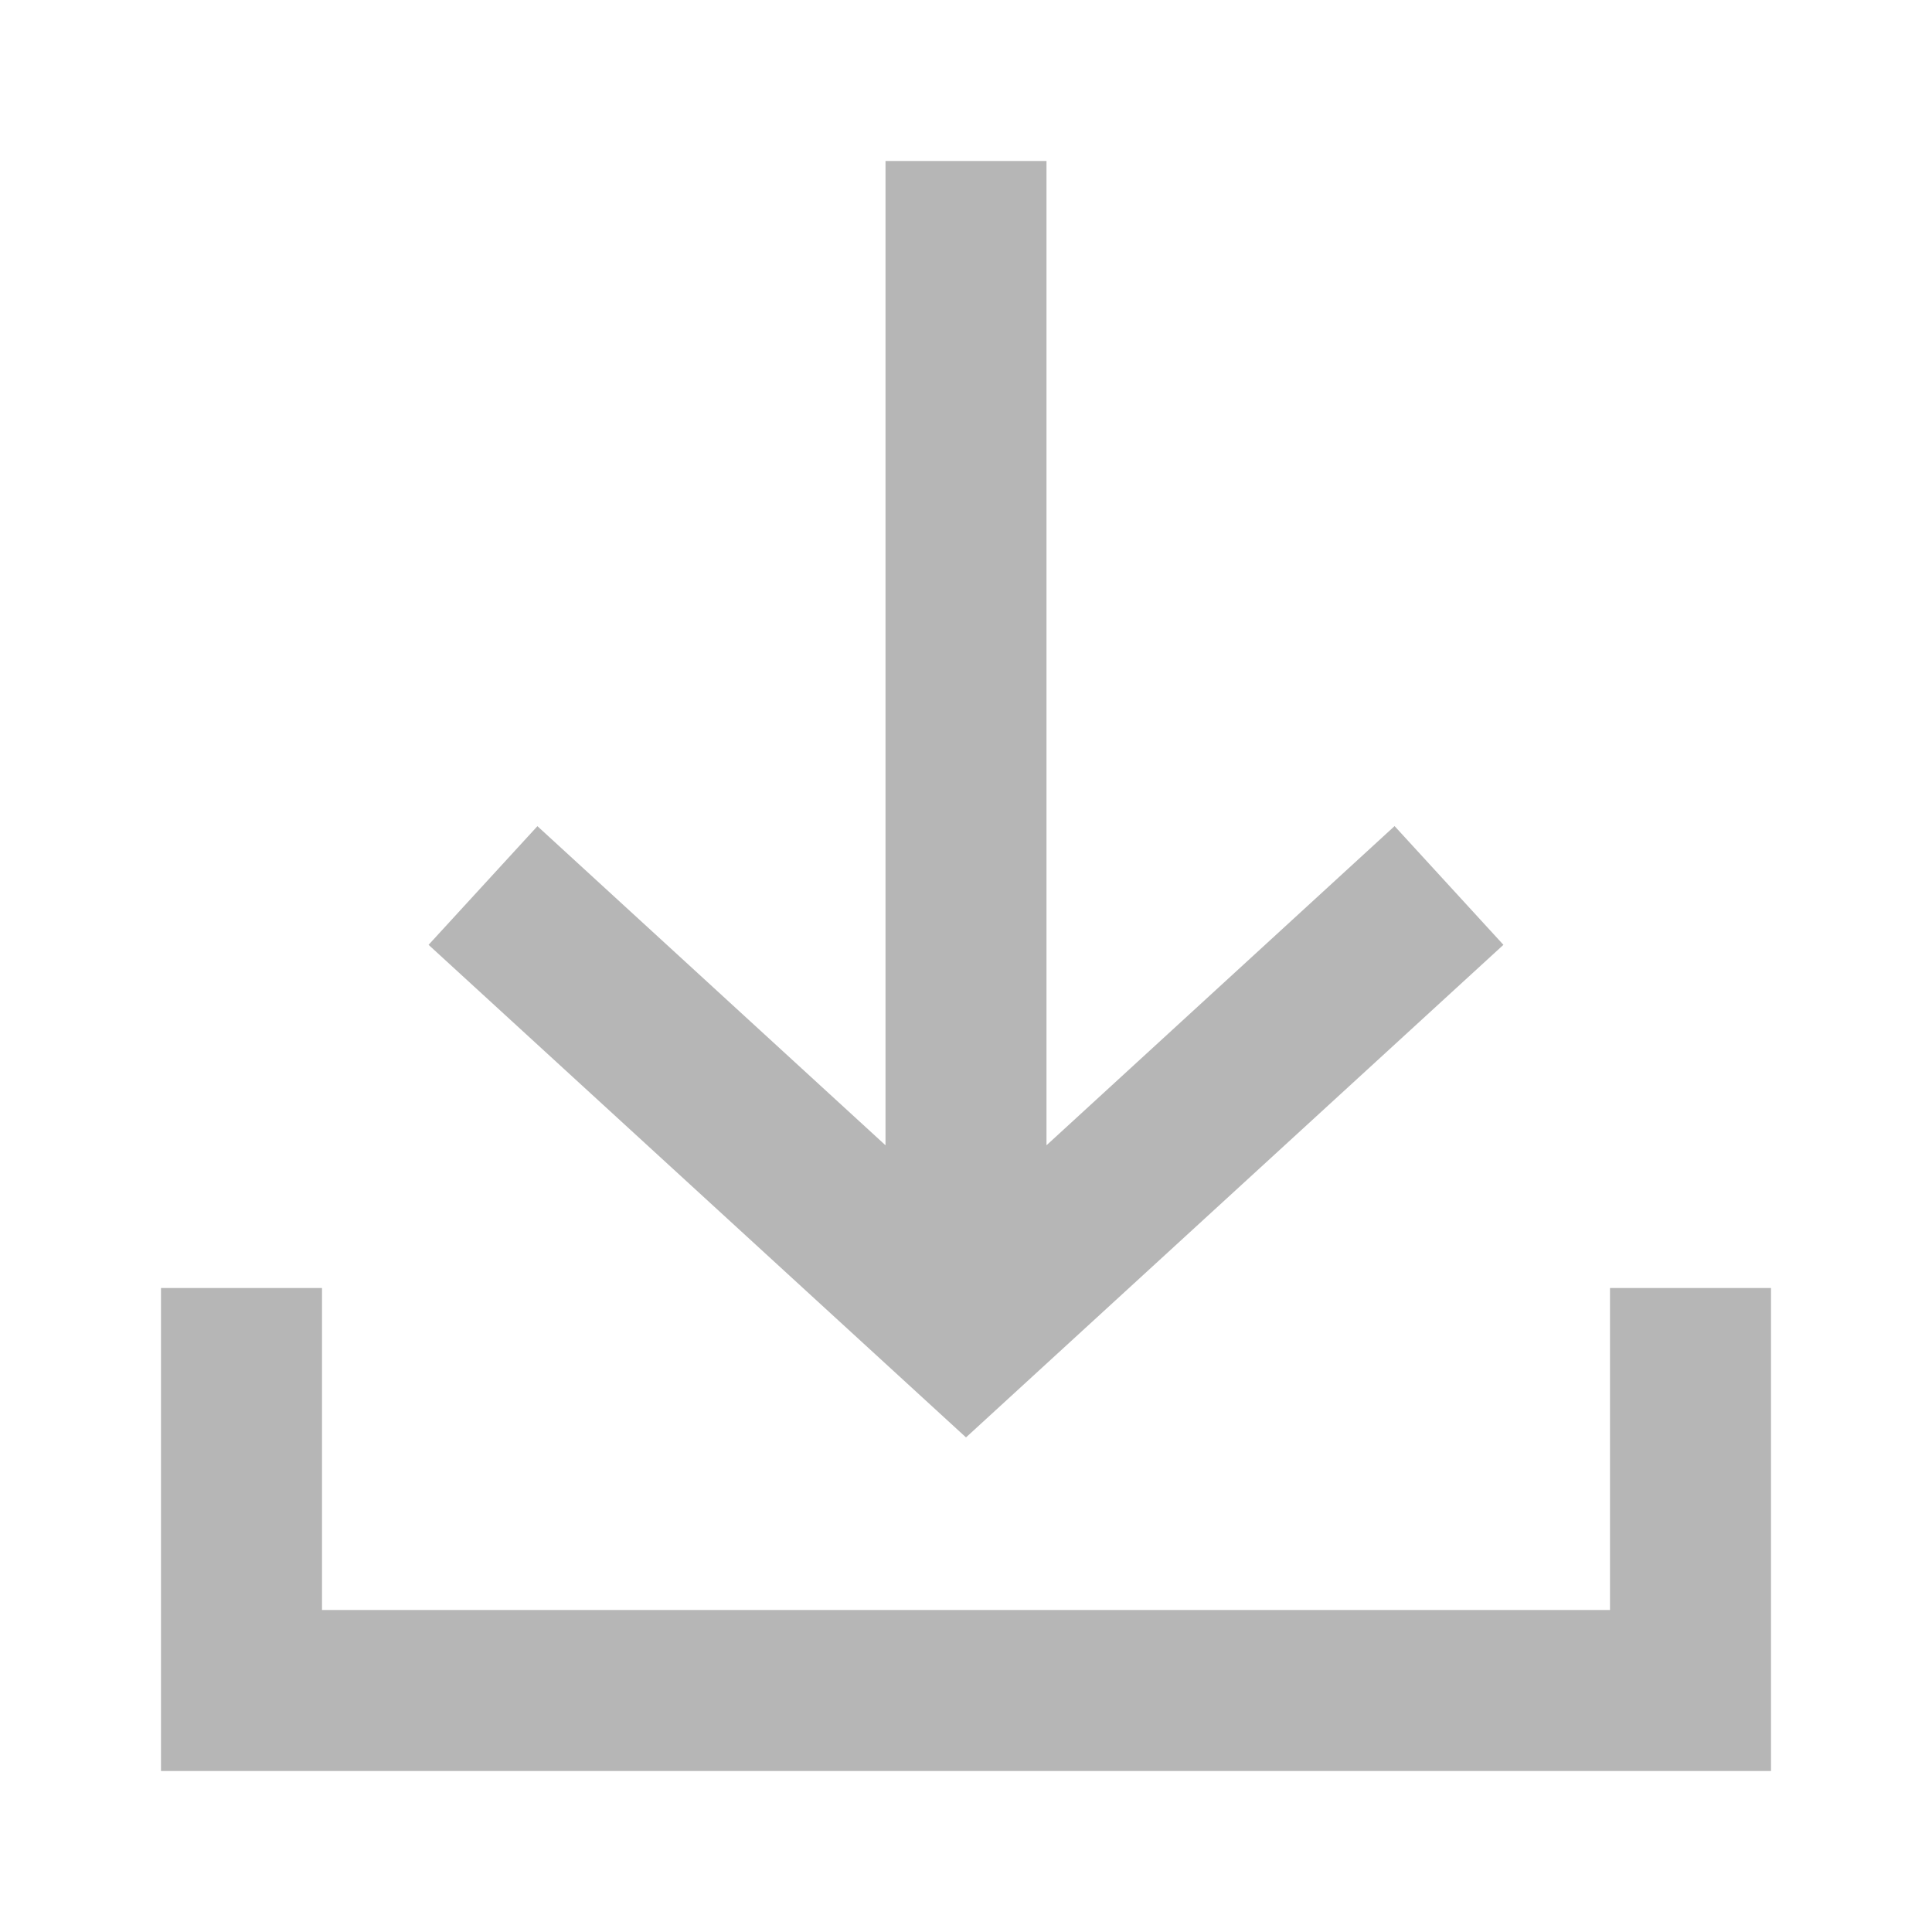
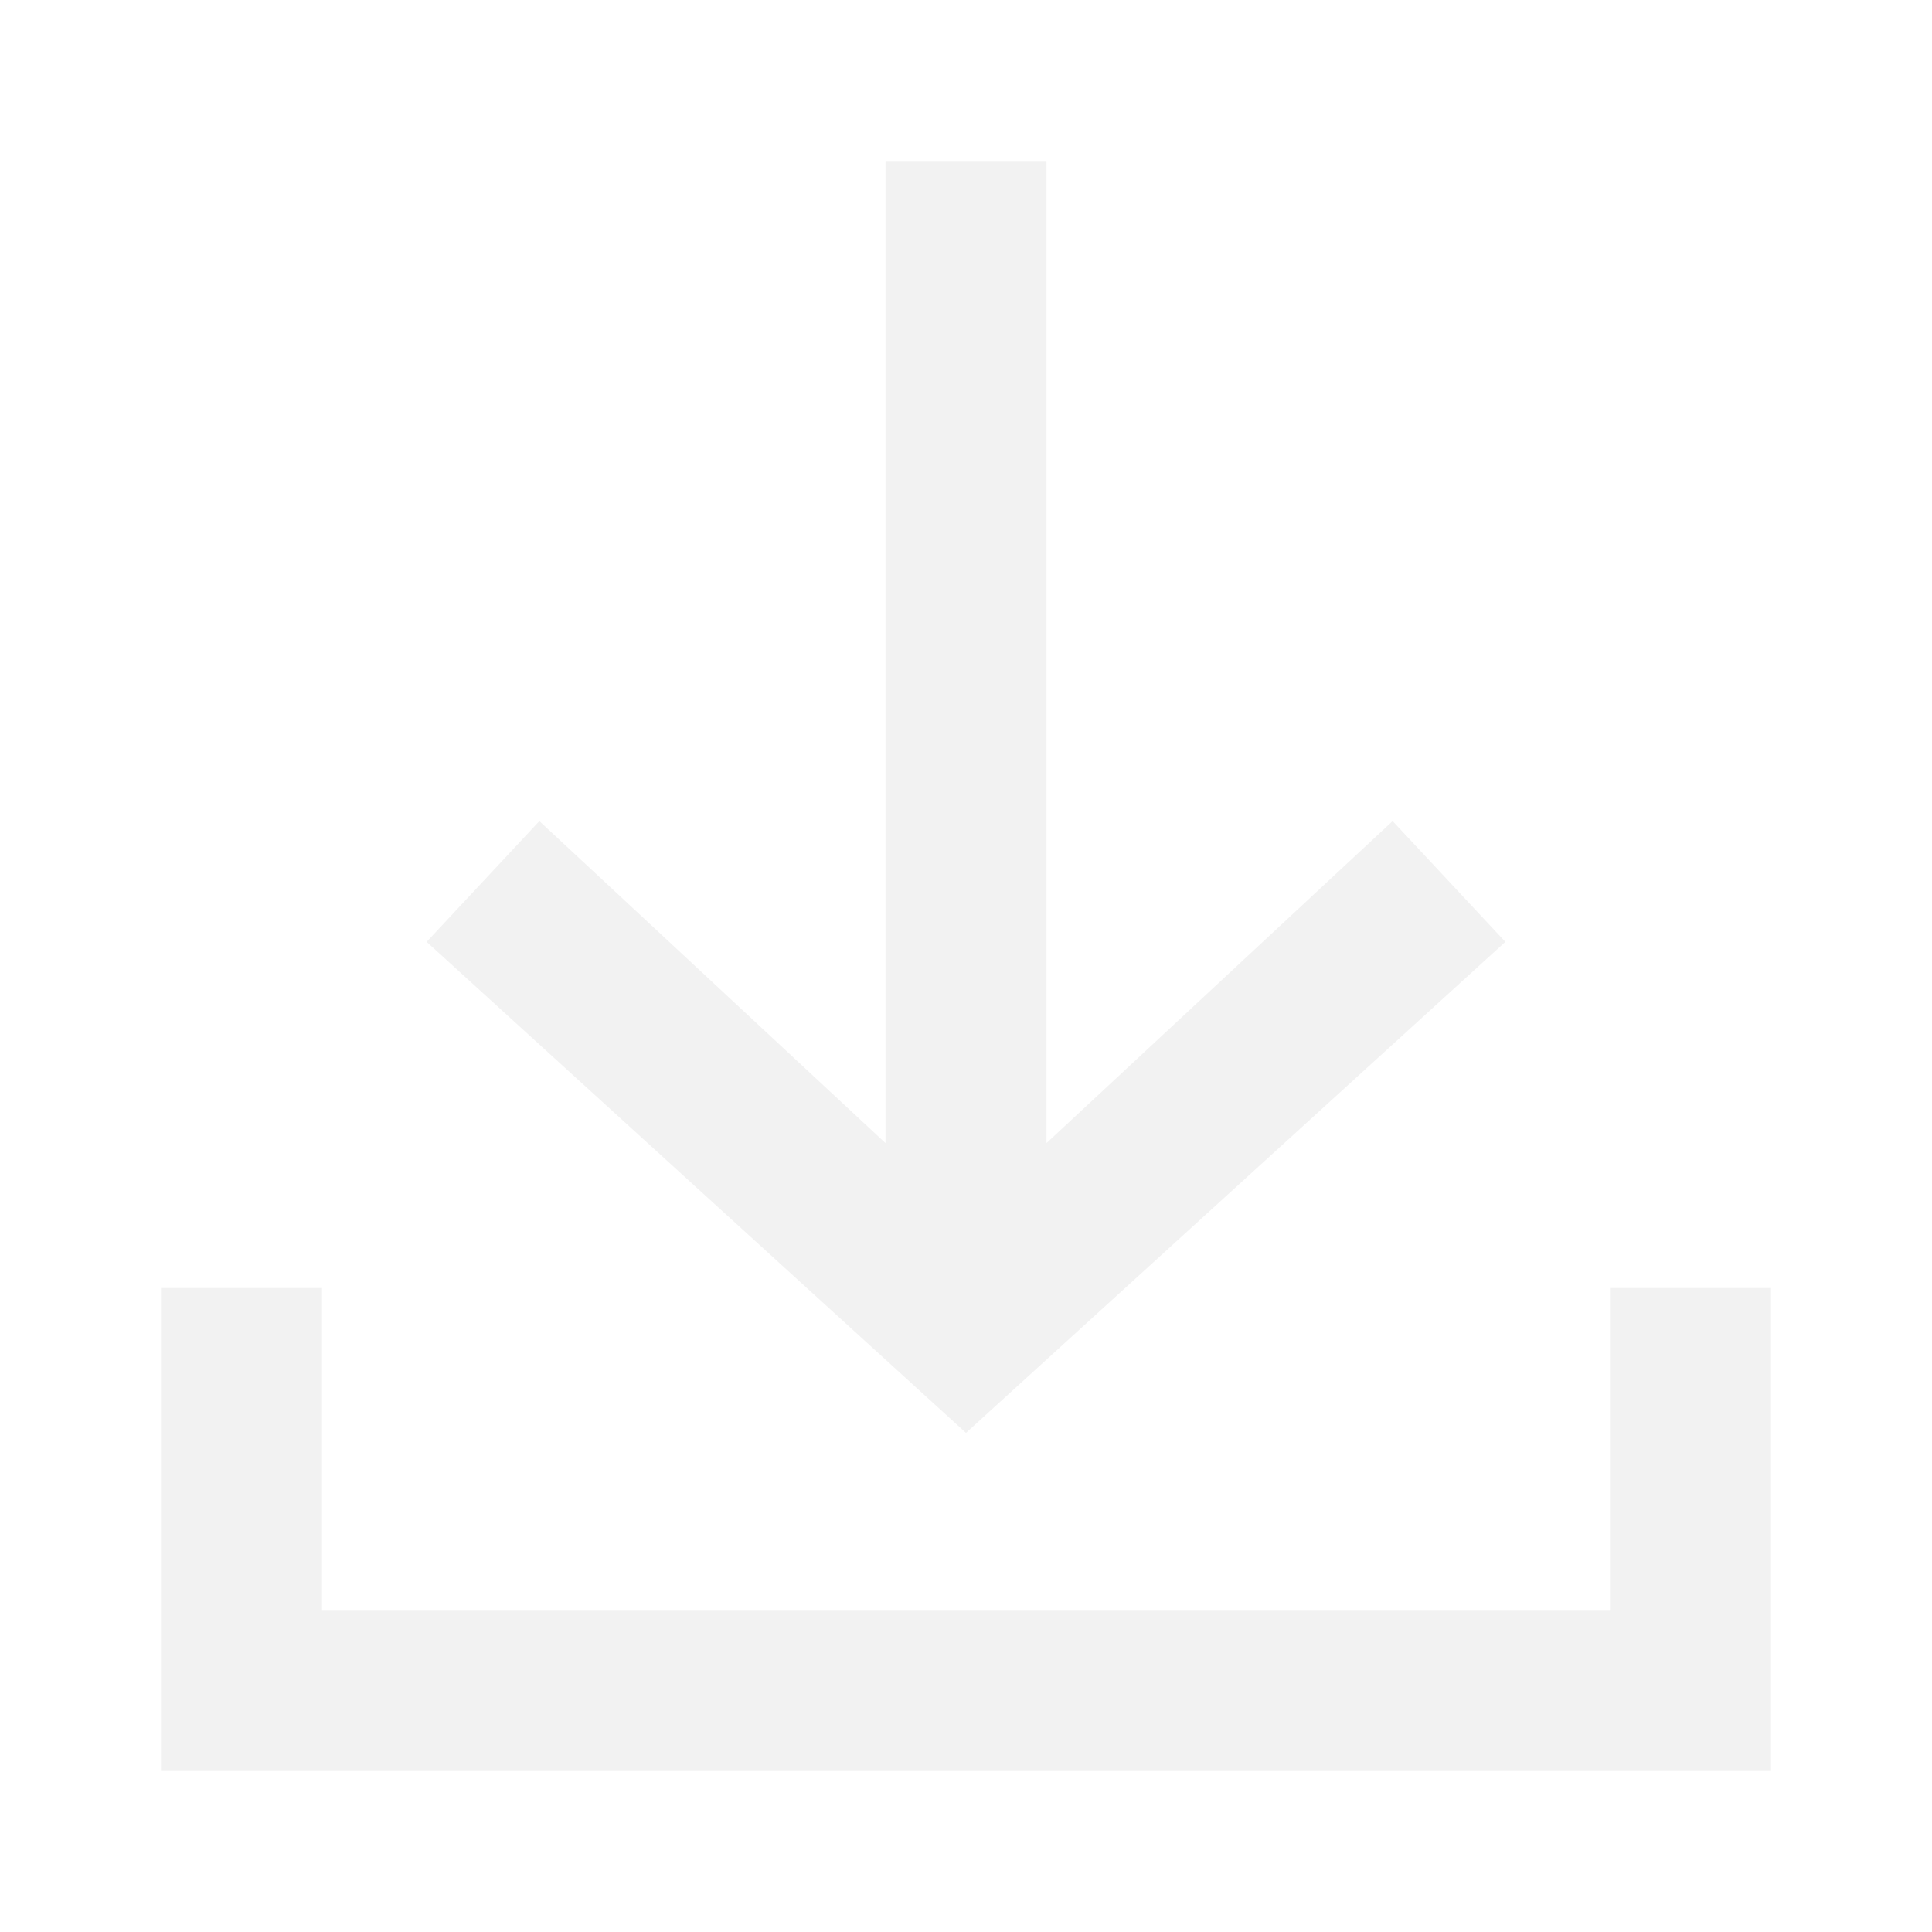
- <svg xmlns="http://www.w3.org/2000/svg" id="ic-transaction-received" width="24" height="24" viewBox="0 0 24 24">
-   <defs>
-     <style type="text/css">
-             .cls-1{fill:#B6B6B6}.cls-2{fill:none}
-         </style>
-   </defs>
-   <g id="Group_8834" data-name="Group 8834">
-     <path id="Path_18892" d="M18.676 11.737l-1.352-1.475L13 14.227V2h-2v12.227l-4.324-3.964-1.352 1.474L12 17.856z" class="cls-1" data-name="Path 18892" />
-     <path id="Path_18893" d="M20 16v4H4v-4H2v6h20v-6z" class="cls-1" data-name="Path 18893" />
+ <svg xmlns="http://www.w3.org/2000/svg" version="1.1" id="ic-transaction-received" x="0px" y="0px" viewBox="0 0 24 24" style="enable-background:new 0 0 24 24;" xml:space="preserve">
+   <style type="text/css">
+ 	.st0{fill:#F2F2F2;}
+ 	.st1{fill:none;}
+ </style>
+   <g id="Group_8834">
+     <path id="Path_18892" class="st0" d="M18.7,11.7l-1.4-1.5l-4.3,4V2h-2v12.2l-4.3-4l-1.4,1.5l6.7,6.1L18.7,11.7z" />
+     <path id="Path_18893" class="st0" d="M20,16v4H4v-4H2v6h20v-6H20z" />
  </g>
-   <path id="Rectangle_4413" d="M0 0h24v24H0z" class="cls-2" data-name="Rectangle 4413" />
+   <path id="Rectangle_4413" class="st1" d="M0,0h24v24H0V0z" />
</svg>
